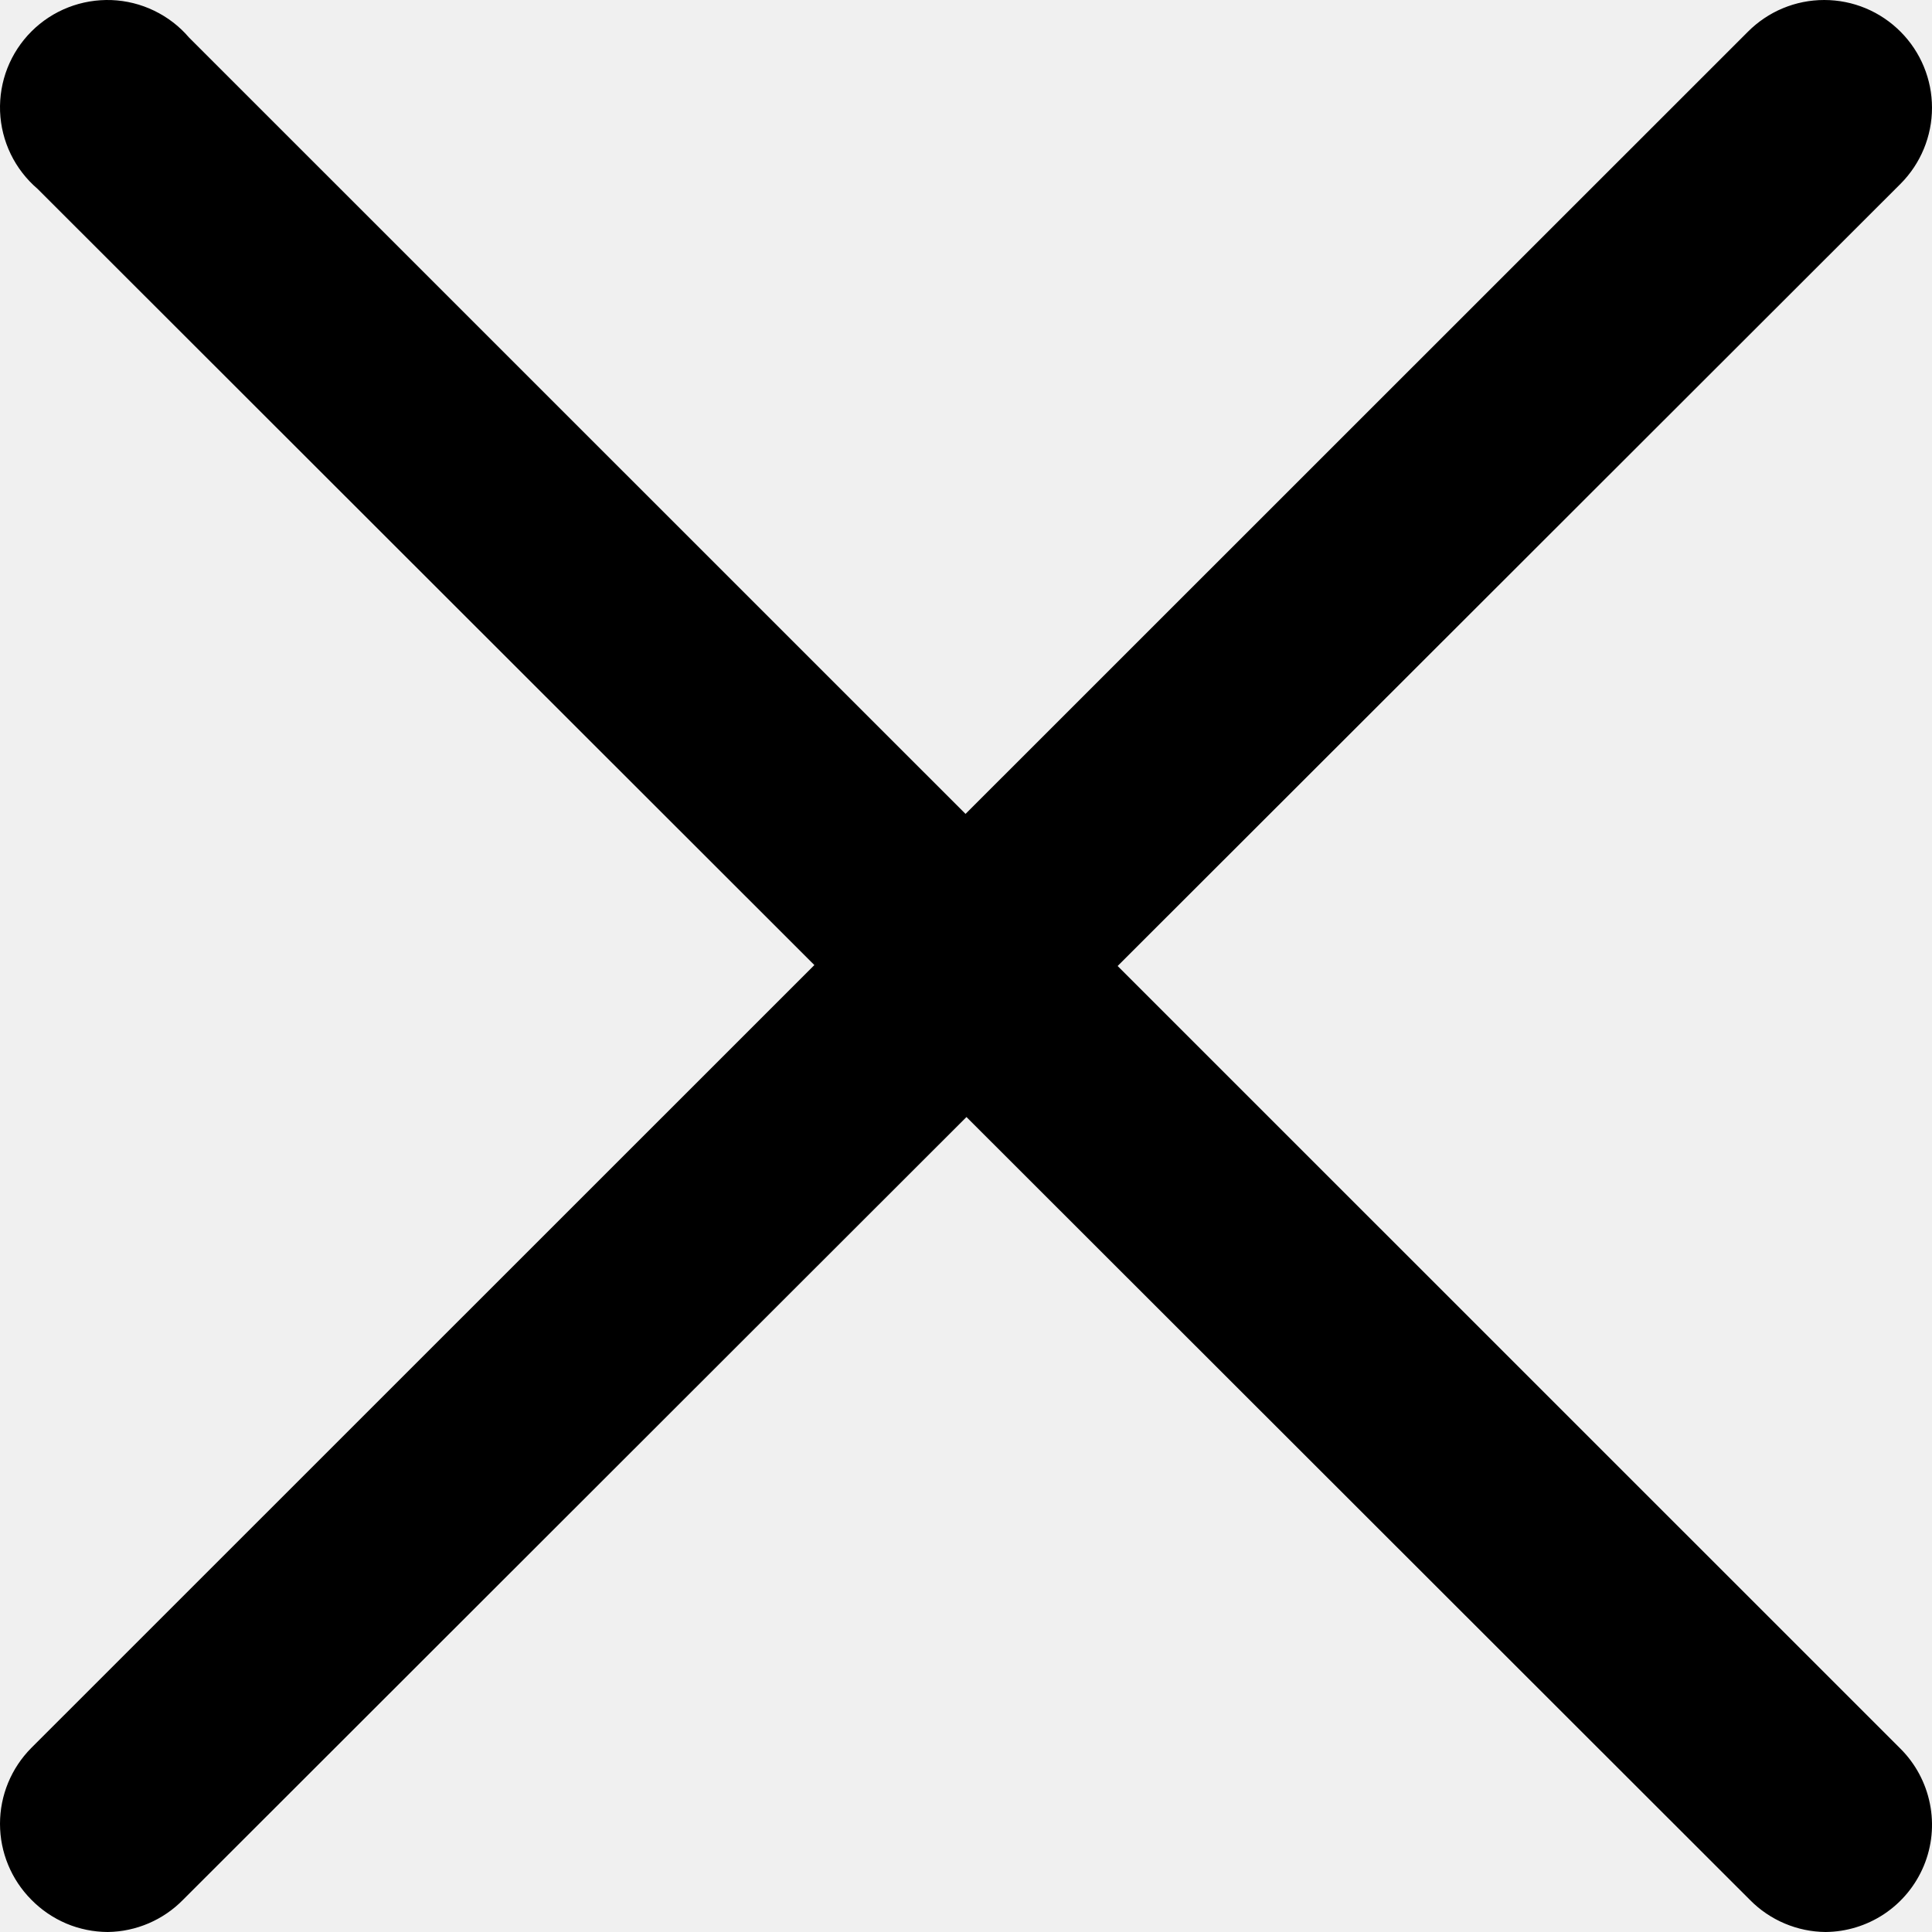
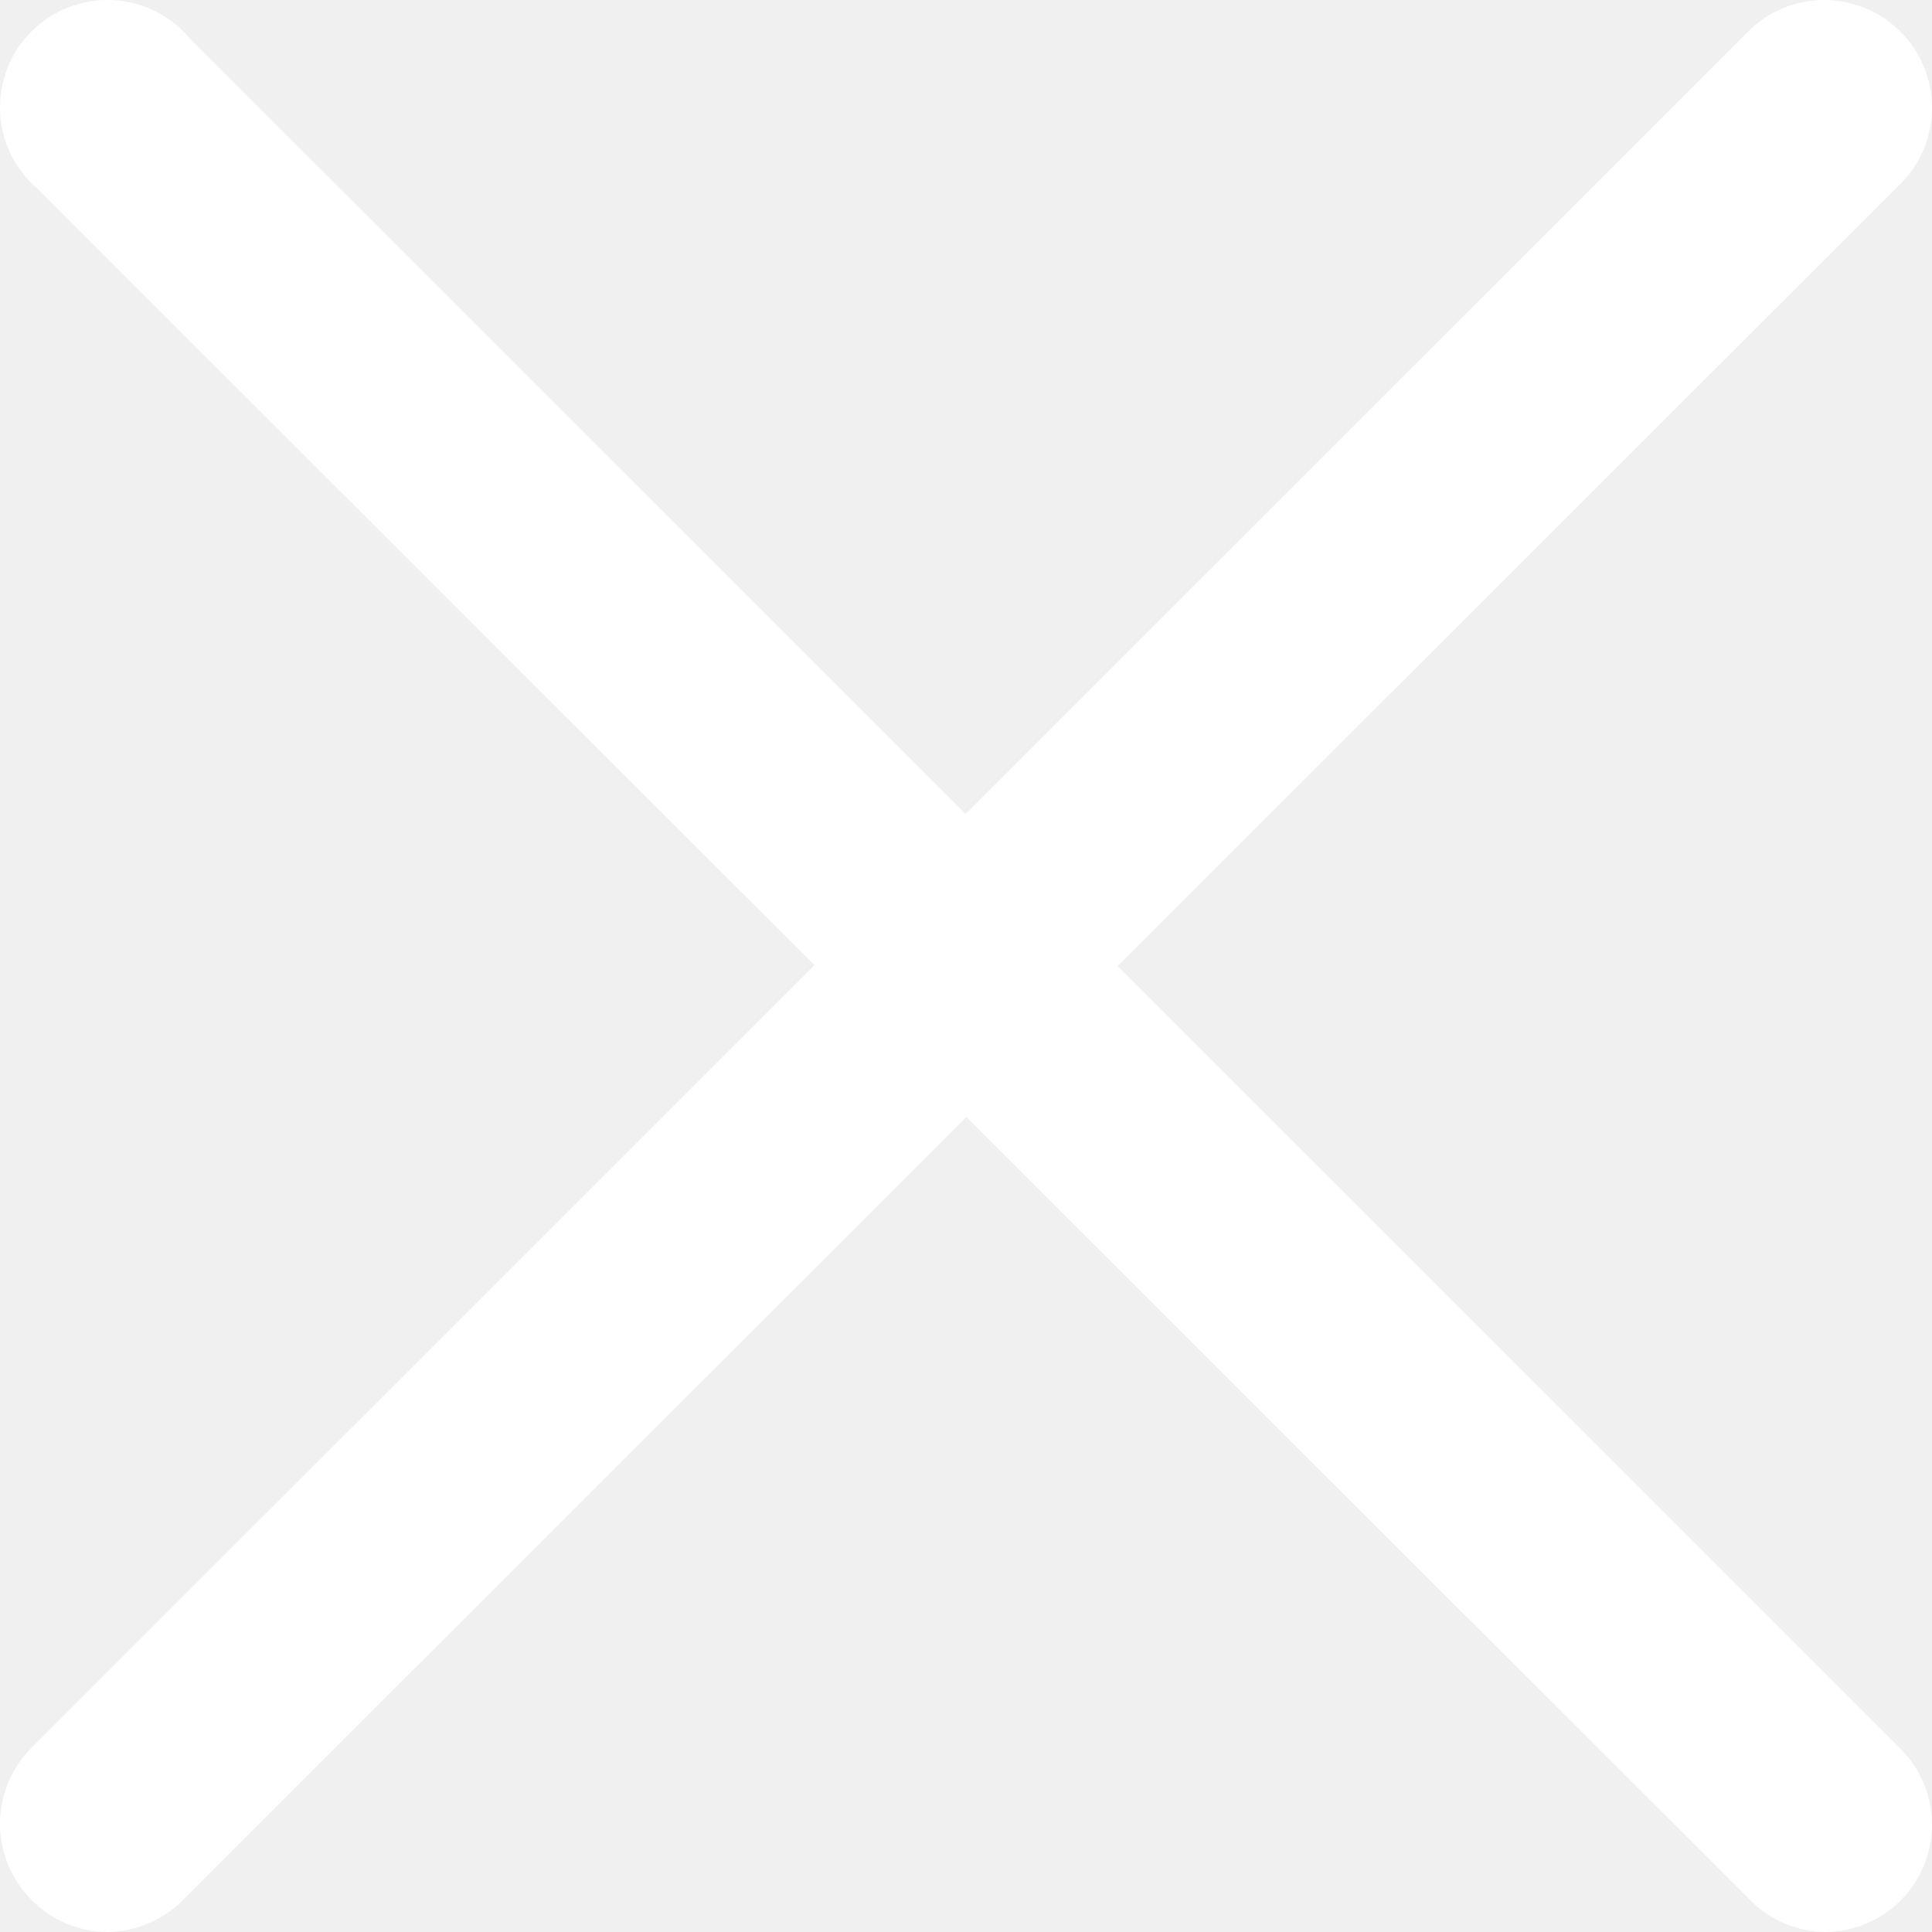
<svg xmlns="http://www.w3.org/2000/svg" width="15" height="15" viewBox="0 0 29 29" fill="none">
-   <path fill-rule="evenodd" clip-rule="evenodd" d="M0.995 28.873C1.192 28.956 1.404 28.999 1.618 29C2.044 28.994 2.451 28.82 2.749 28.515L14.507 16.767L26.266 28.517C26.415 28.669 26.593 28.79 26.79 28.873C26.984 28.955 27.192 28.998 27.403 29C27.401 29 27.399 29 27.397 29H27.378C27.384 29 27.391 29 27.397 29H27.41C27.408 29 27.405 29 27.403 29C27.715 28.997 28.019 28.904 28.279 28.732C28.546 28.555 28.754 28.302 28.877 28.007C29 27.711 29.032 27.386 28.968 27.072C28.905 26.758 28.75 26.47 28.523 26.245L16.776 14.5L28.53 2.757C28.831 2.454 29 2.044 29 1.617C29 1.19 28.831 0.781 28.53 0.478C28.38 0.327 28.201 0.206 28.004 0.124C27.807 0.042 27.596 0 27.382 0C27.169 0 26.958 0.042 26.761 0.124C26.564 0.206 26.385 0.327 26.235 0.478L14.493 12.217L2.837 0.563C2.693 0.394 2.515 0.258 2.315 0.161C2.115 0.064 1.897 0.01 1.675 0.001C1.453 -0.007 1.231 0.03 1.024 0.111C0.817 0.192 0.629 0.315 0.472 0.472C0.315 0.629 0.192 0.817 0.111 1.023C0.03 1.23 -0.007 1.451 0.001 1.673C0.01 1.895 0.064 2.113 0.161 2.313C0.258 2.513 0.395 2.69 0.564 2.835L12.224 14.486L0.47 26.237C0.169 26.54 0 26.949 0 27.376C0 27.803 0.169 28.212 0.47 28.515C0.62 28.668 0.798 28.789 0.995 28.873Z" fill="#000" />
+   <path fill-rule="evenodd" clip-rule="evenodd" d="M0.995 28.873C1.192 28.956 1.404 28.999 1.618 29C2.044 28.994 2.451 28.82 2.749 28.515L14.507 16.767L26.266 28.517C26.415 28.669 26.593 28.79 26.79 28.873C26.984 28.955 27.192 28.998 27.403 29C27.401 29 27.399 29 27.397 29H27.378C27.384 29 27.391 29 27.397 29H27.41C27.408 29 27.405 29 27.403 29C27.715 28.997 28.019 28.904 28.279 28.732C28.546 28.555 28.754 28.302 28.877 28.007C29 27.711 29.032 27.386 28.968 27.072C28.905 26.758 28.75 26.47 28.523 26.245L16.776 14.5L28.53 2.757C28.831 2.454 29 2.044 29 1.617C29 1.19 28.831 0.781 28.53 0.478C28.38 0.327 28.201 0.206 28.004 0.124C27.807 0.042 27.596 0 27.382 0C27.169 0 26.958 0.042 26.761 0.124C26.564 0.206 26.385 0.327 26.235 0.478L14.493 12.217L2.837 0.563C2.693 0.394 2.515 0.258 2.315 0.161C2.115 0.064 1.897 0.01 1.675 0.001C1.453 -0.007 1.231 0.03 1.024 0.111C0.817 0.192 0.629 0.315 0.472 0.472C0.315 0.629 0.192 0.817 0.111 1.023C0.03 1.23 -0.007 1.451 0.001 1.673C0.01 1.895 0.064 2.113 0.161 2.313C0.258 2.513 0.395 2.69 0.564 2.835L12.224 14.486L0.47 26.237C0.169 26.54 0 26.949 0 27.376C0 27.803 0.169 28.212 0.47 28.515C0.62 28.668 0.798 28.789 0.995 28.873Z" fill="#fff" />
</svg>
